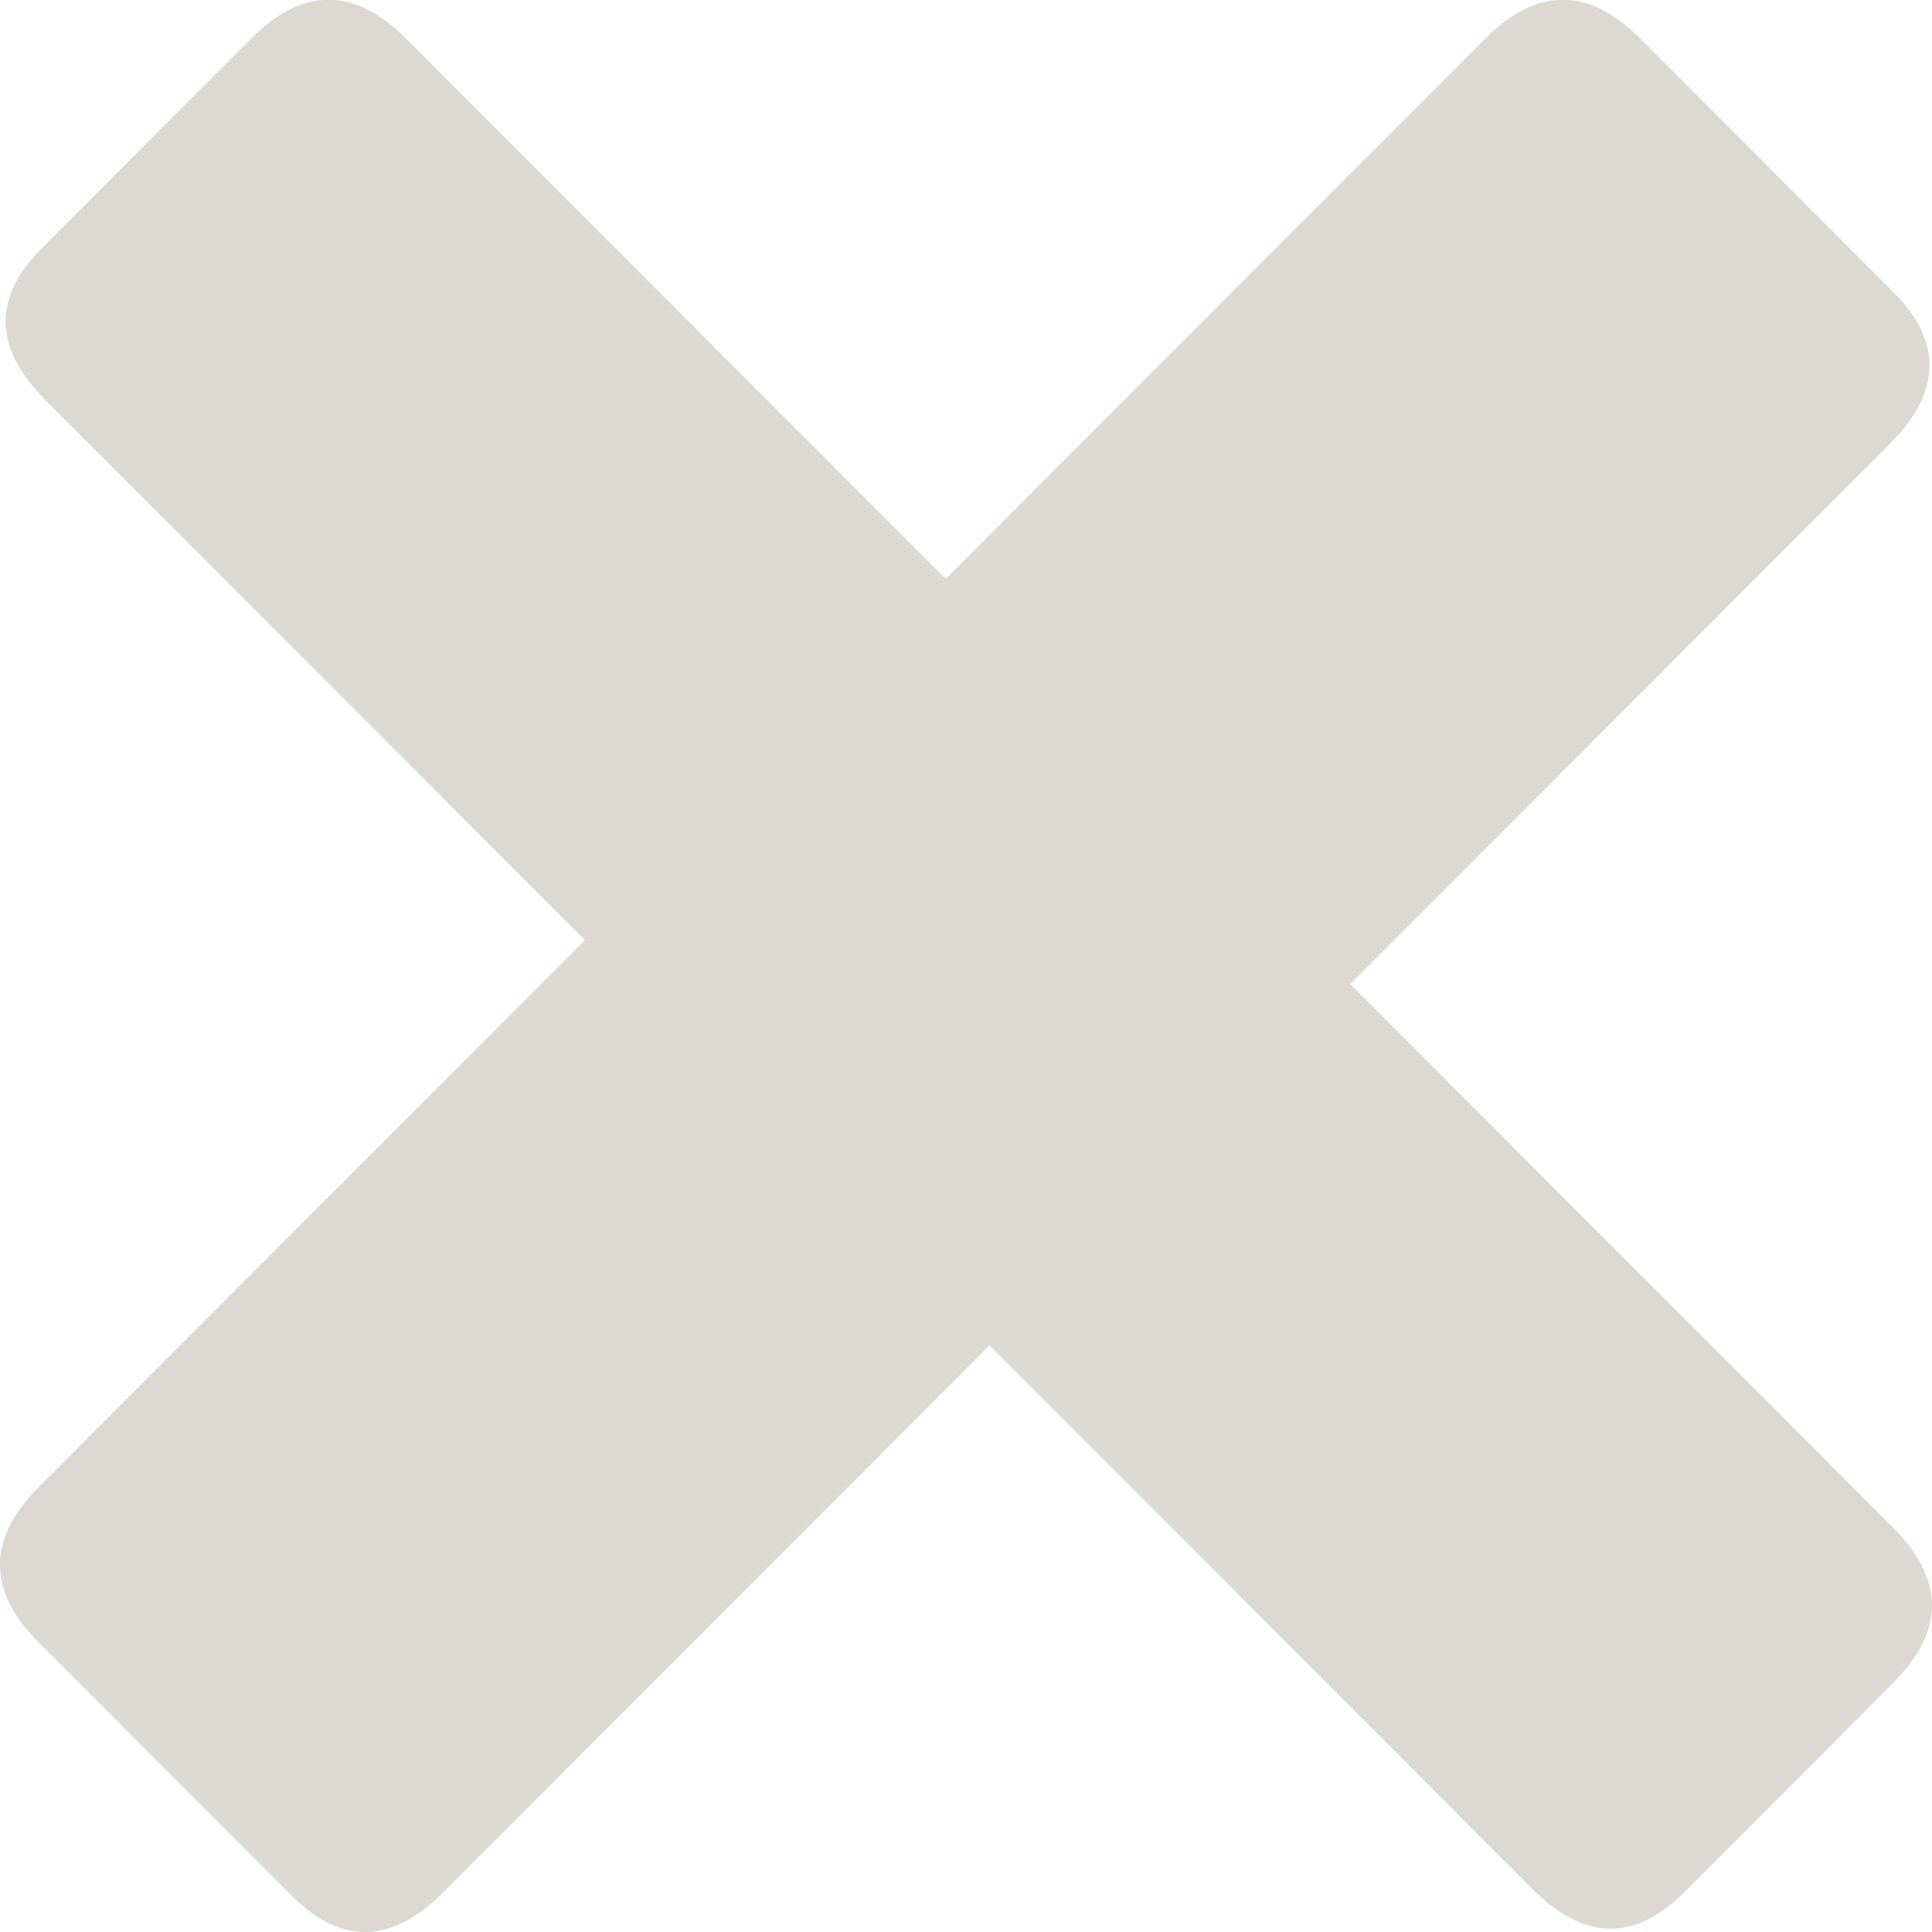
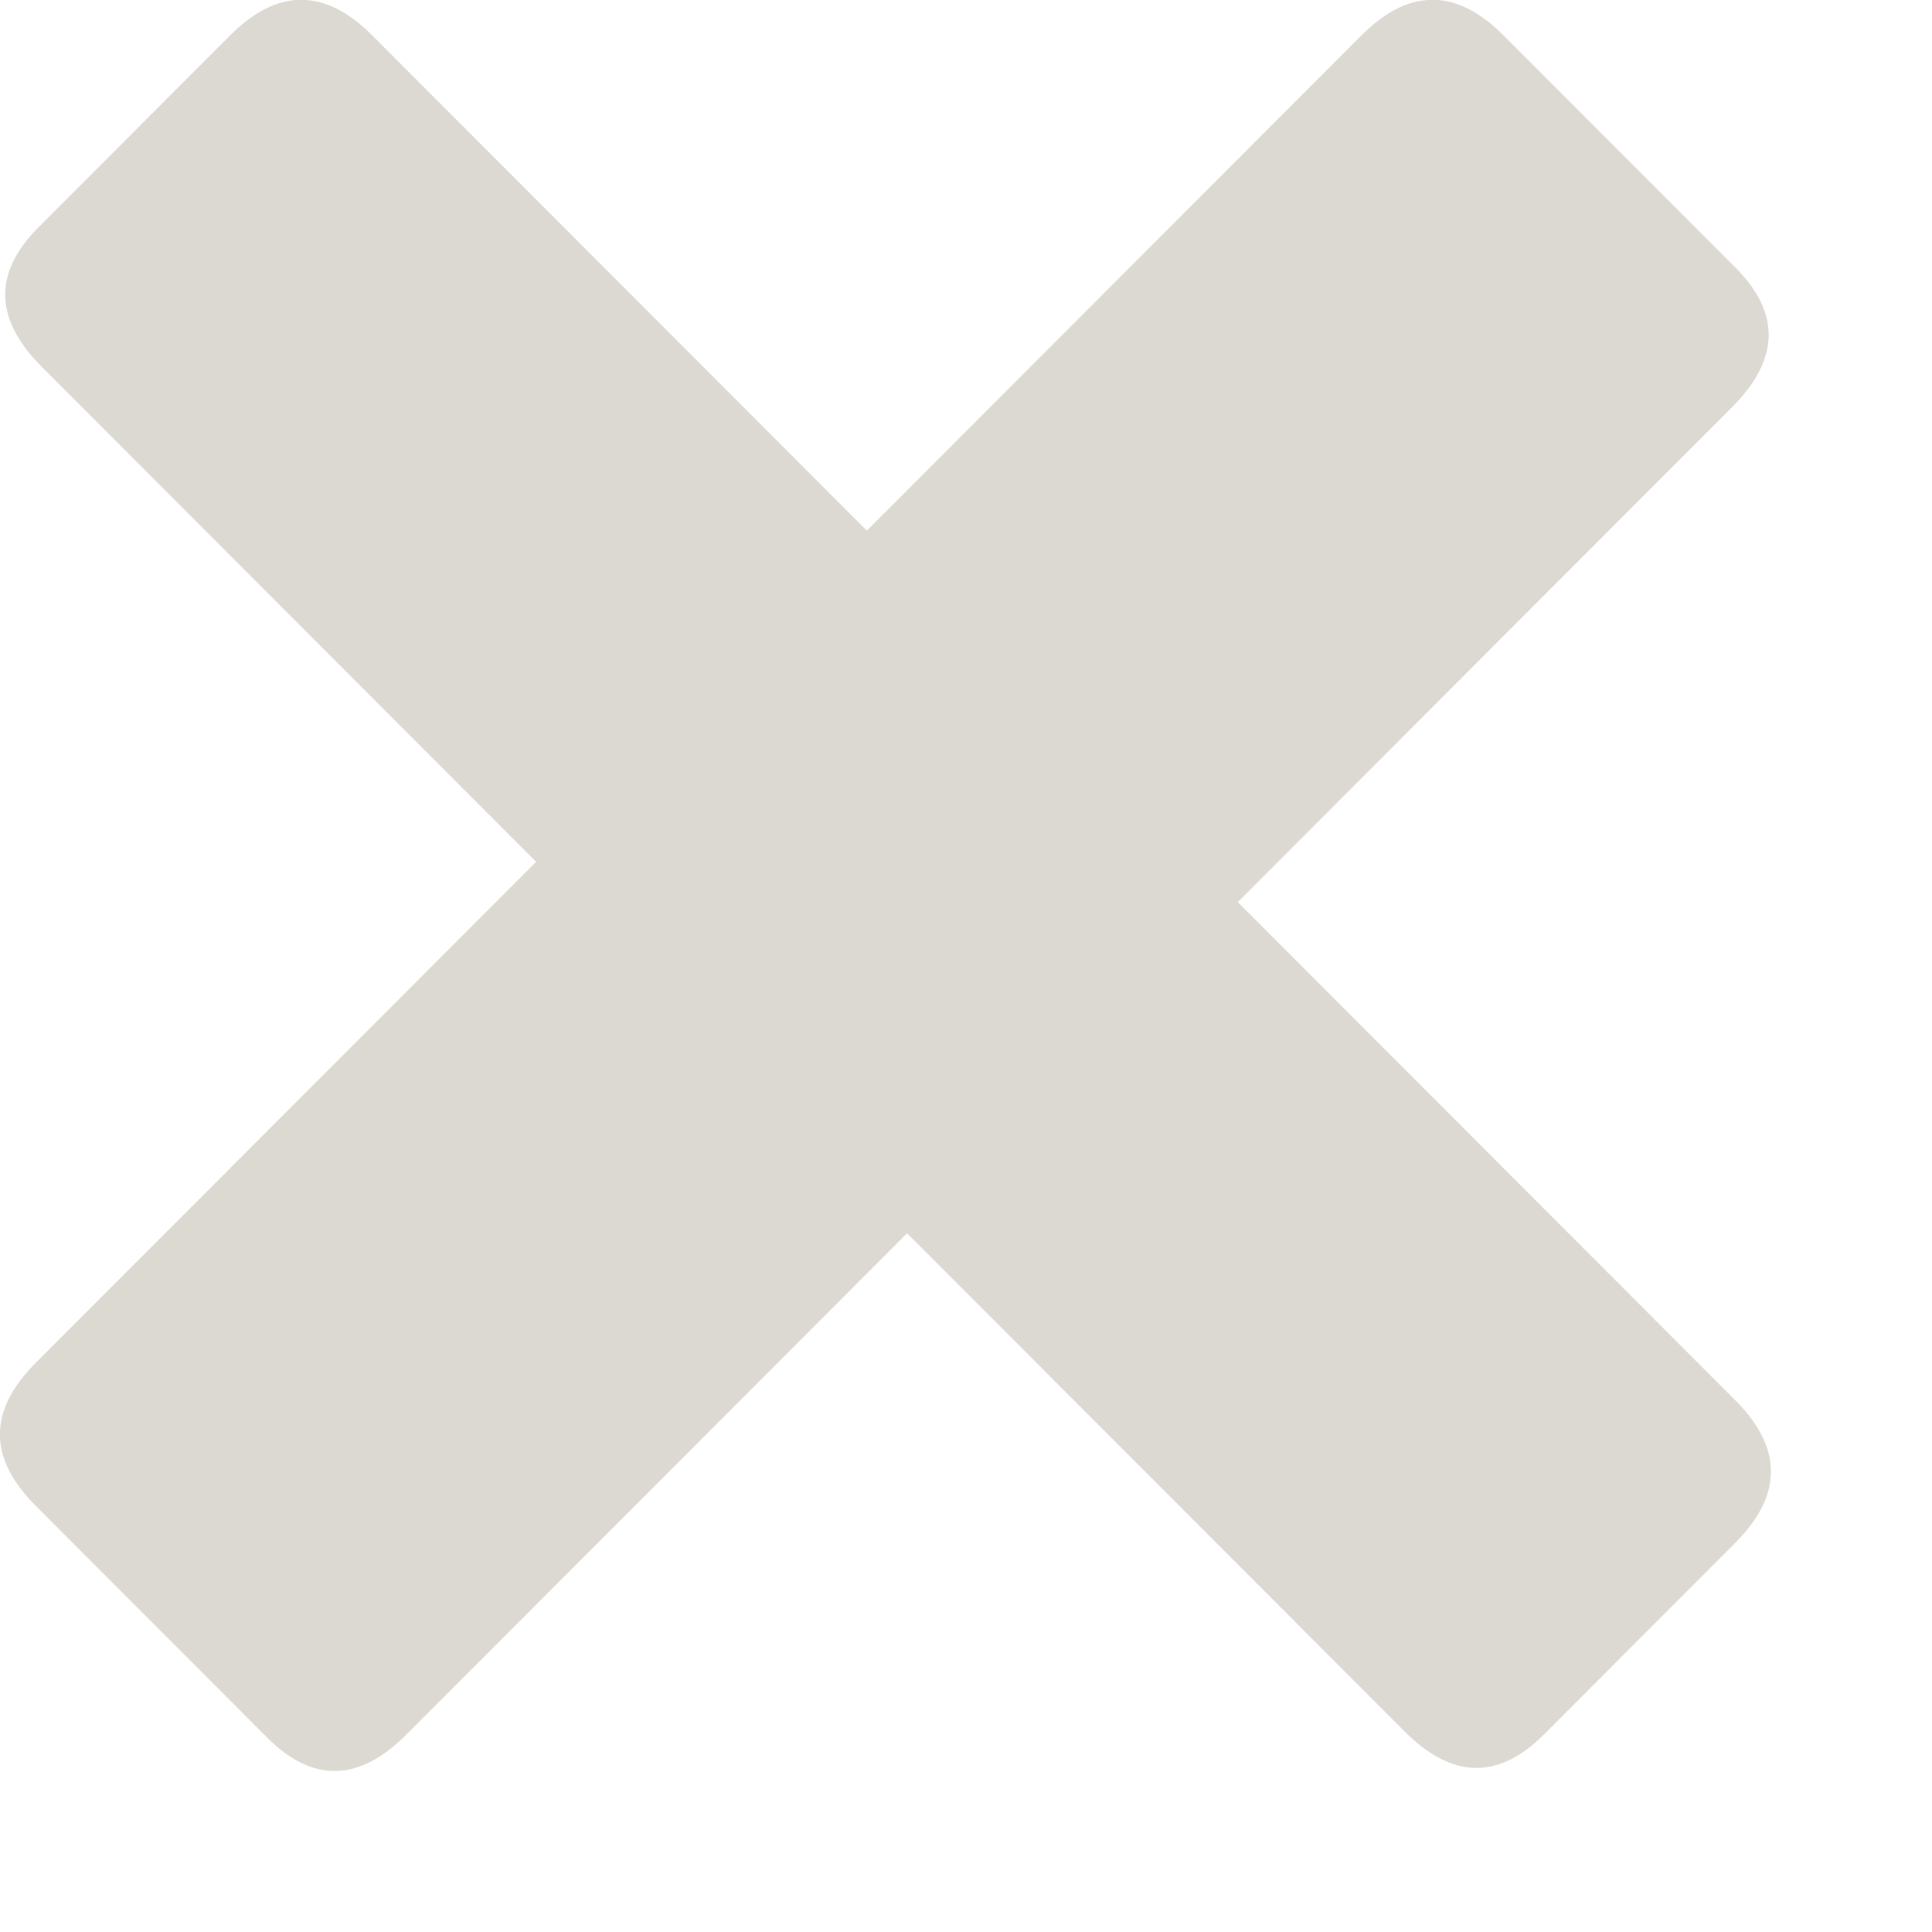
- <svg xmlns="http://www.w3.org/2000/svg" class="cross" width="11" height="11" viewBox="0 0 11 11">
+ <svg xmlns="http://www.w3.org/2000/svg" class="cross" width="21" height="21" viewBox="0 0 12 12">
  <path fill="#DBD9D2" d="M8.725 10.755c.294.295.582.301.864.019l1.19-1.192c.294-.295.294-.589 0-.884l-3.091-3.095 3.072-3.076c.294-.295.301-.583.019-.865l-1.44-1.442c-.294-.295-.589-.295-.883 0l-3.072 3.076-3.072-3.076c-.294-.295-.589-.295-.883 0l-1.19 1.192c-.282.282-.275.57.019.865l3.072 3.076-3.11 3.114c-.294.295-.294.589 0 .884l1.44 1.442c.282.282.57.276.864-.019l3.11-3.114 3.091 3.095z" />
</svg>
